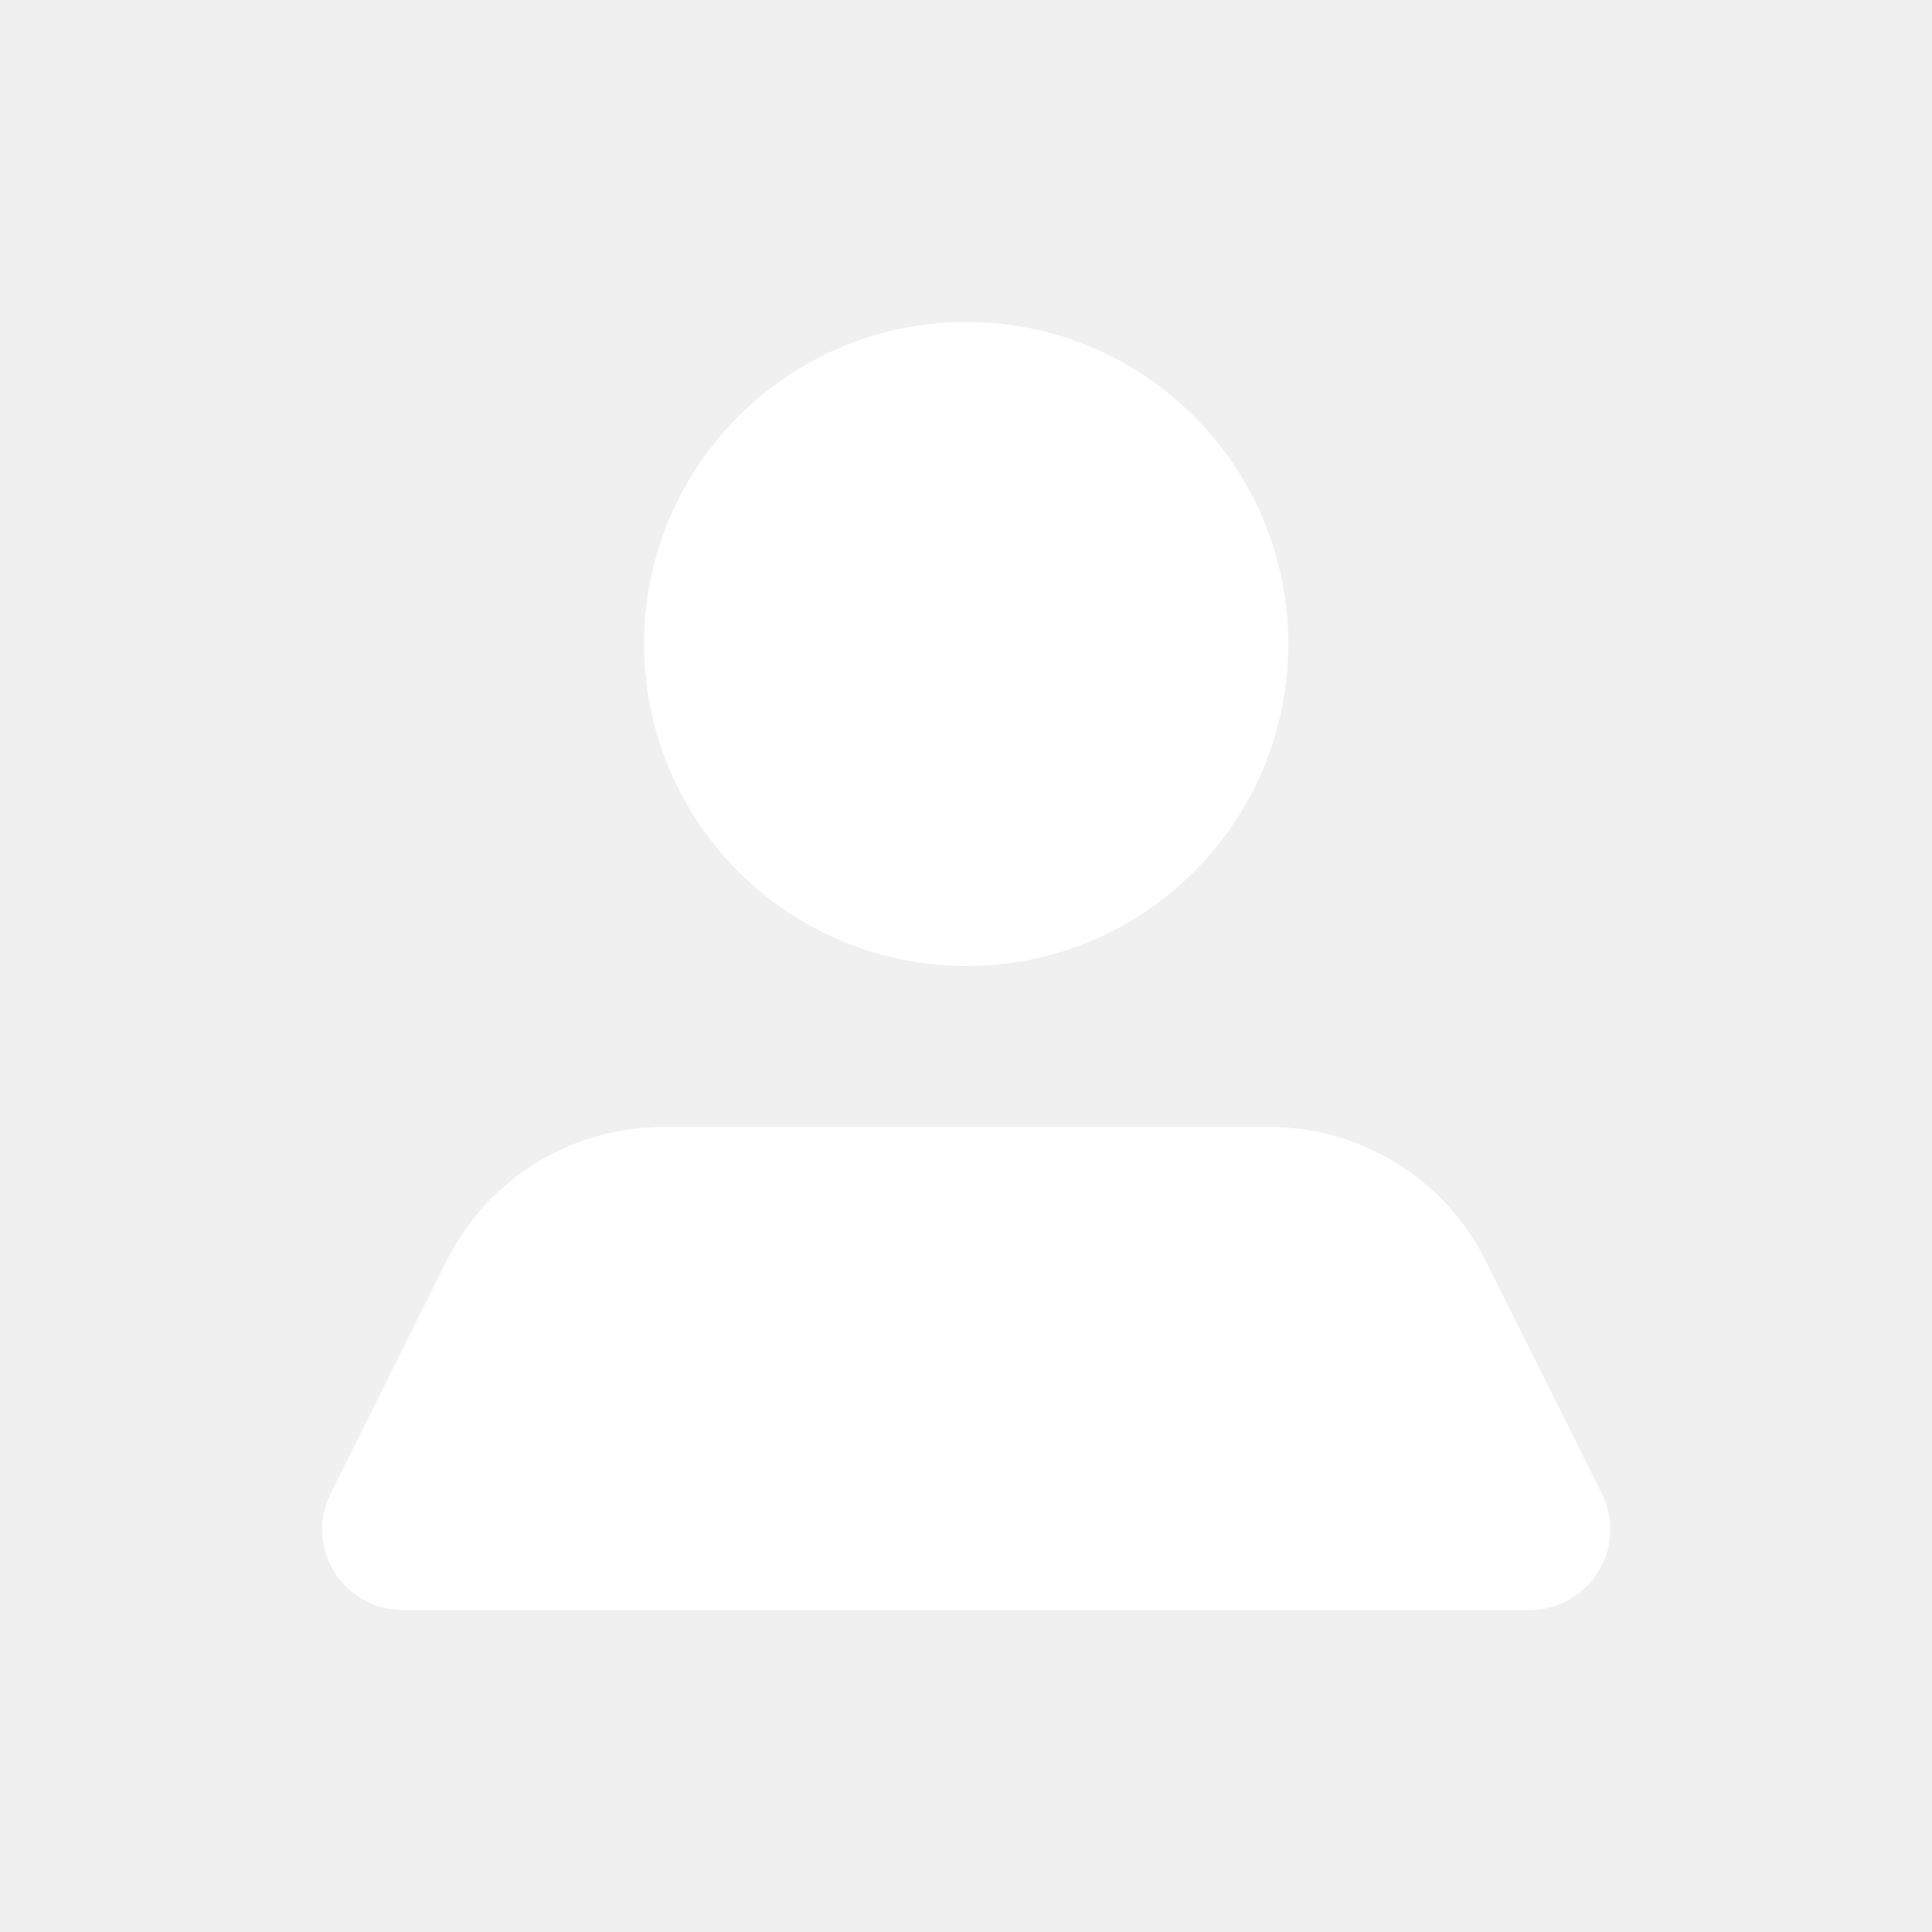
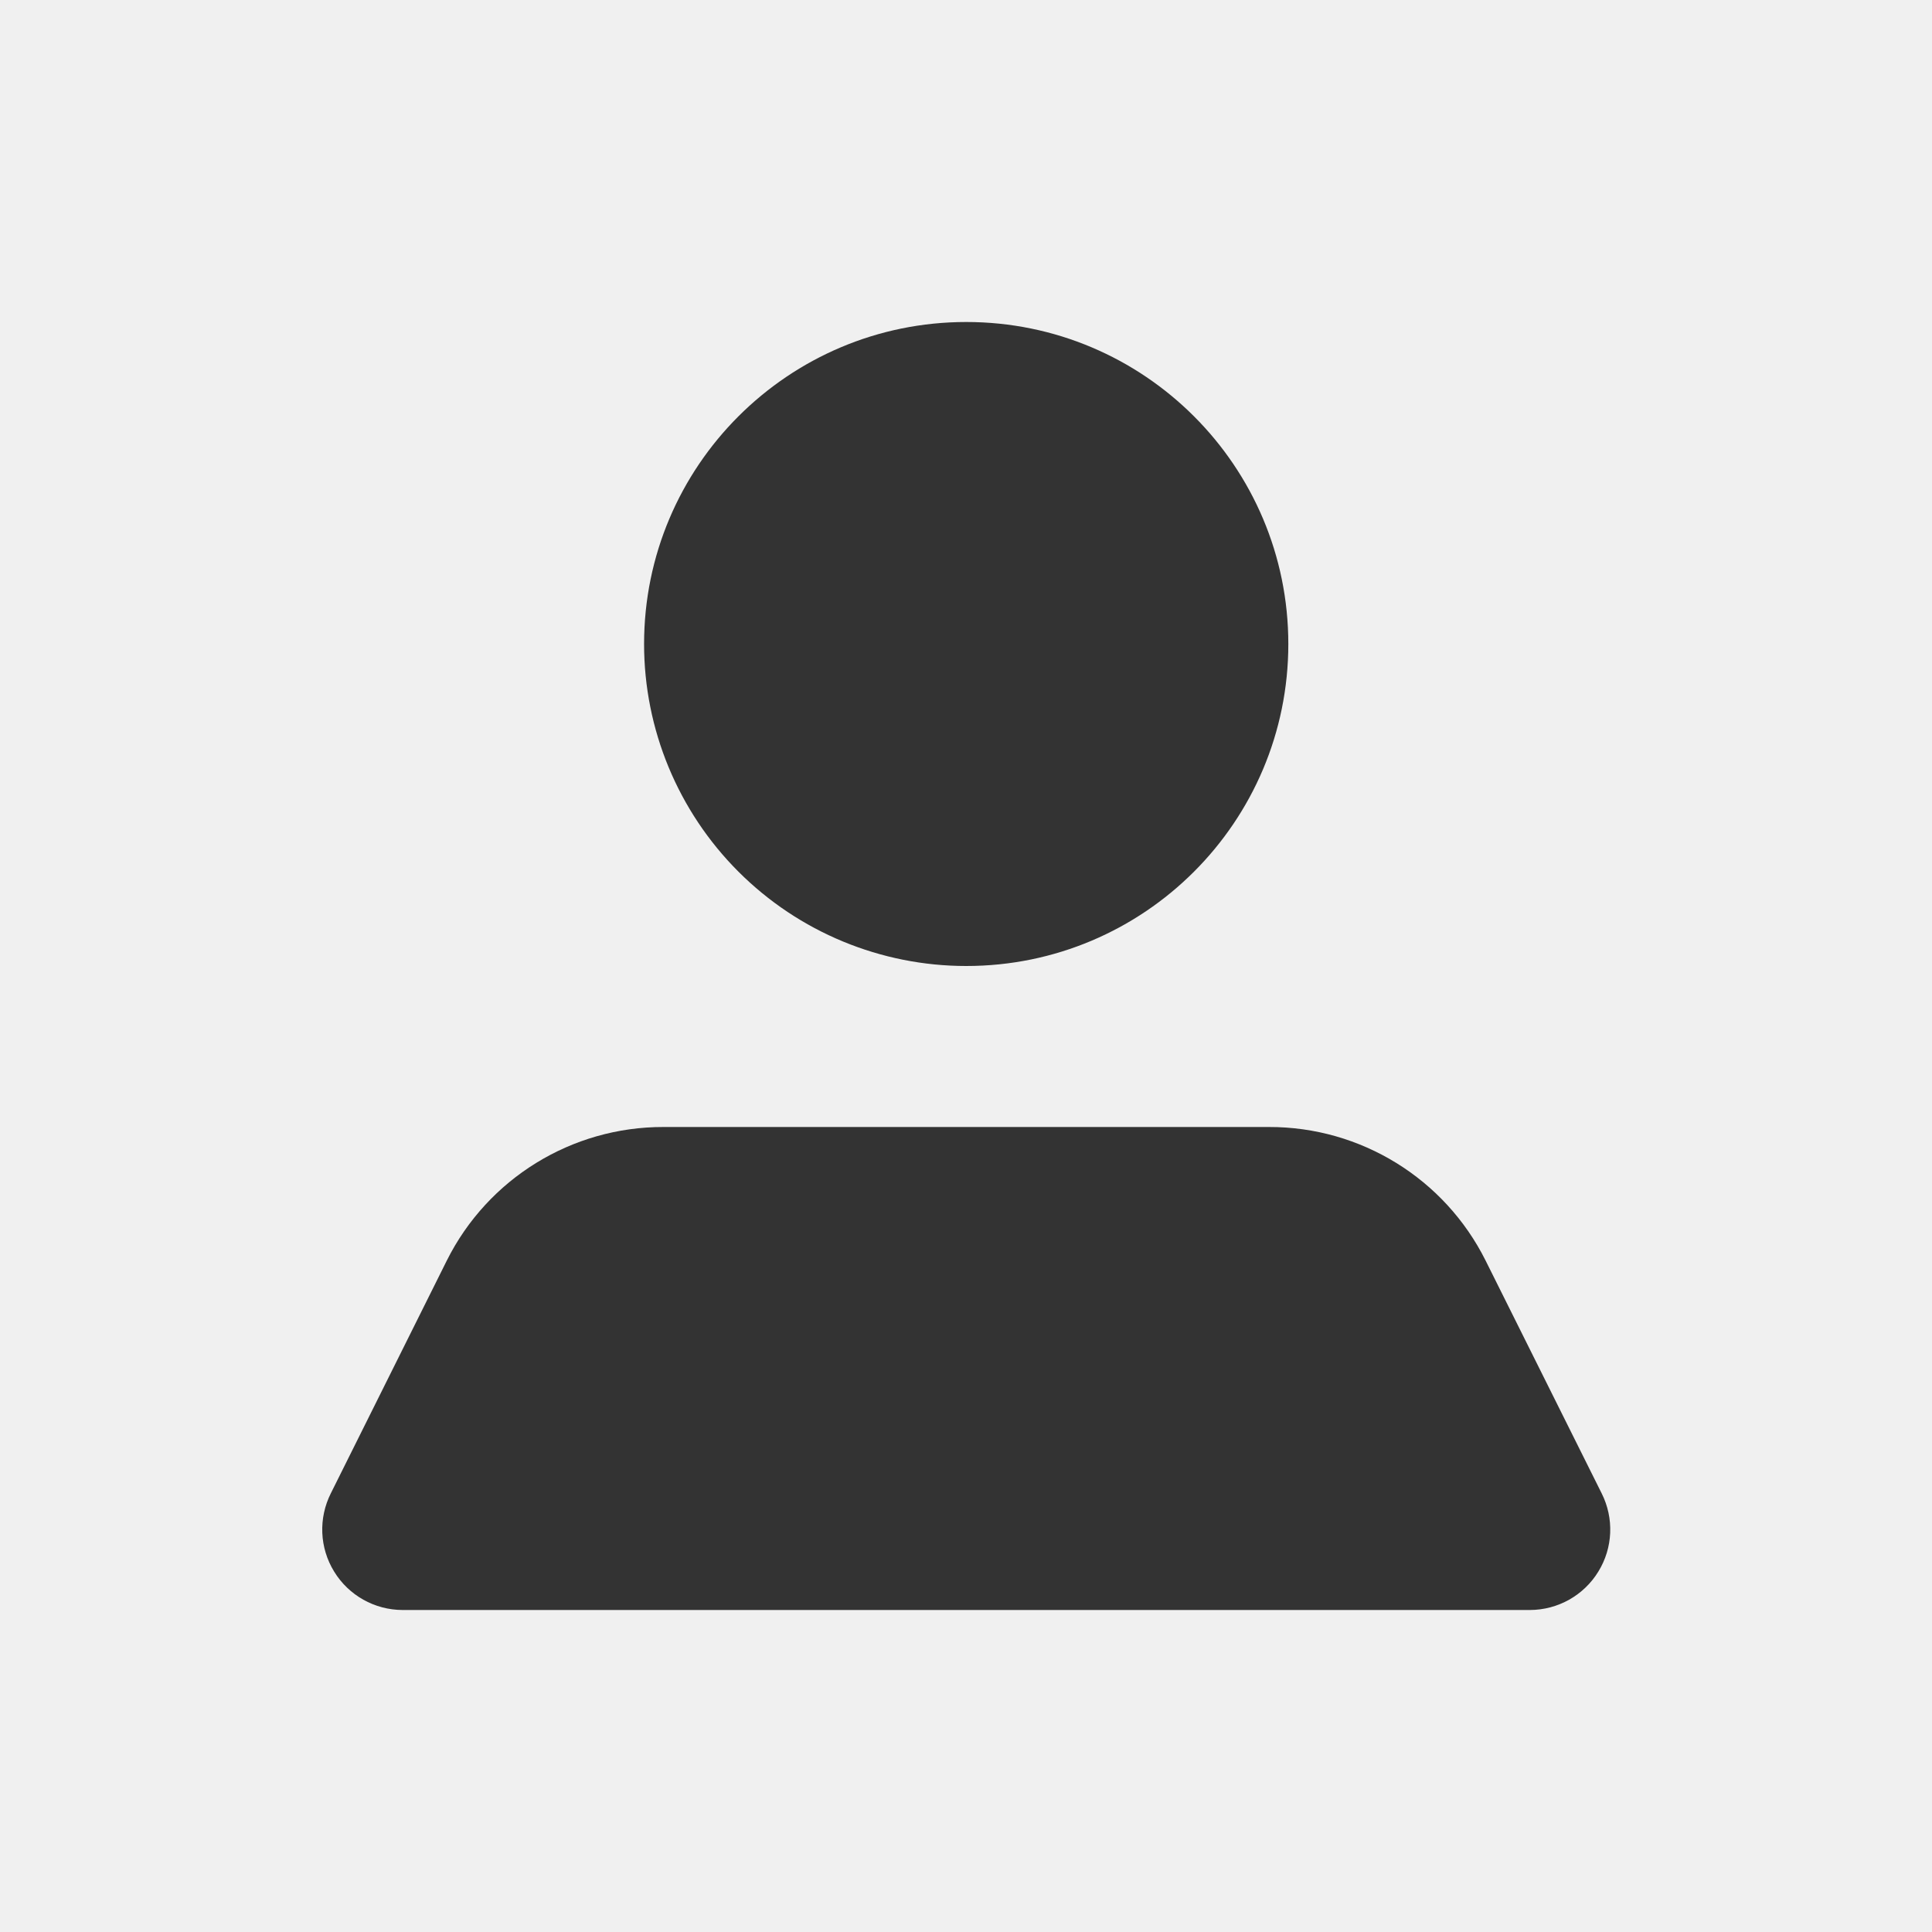
<svg xmlns="http://www.w3.org/2000/svg" width="24" height="24" viewBox="0 0 24 24" fill="none">
  <g clip-path="url(#clip0_559_550)">
-     <path d="M8.001 8C8.001 5.791 9.793 4 12.003 4C14.213 4 16.004 5.791 16.004 8C16.004 10.209 14.213 12 12.003 12C10.942 12 9.924 11.579 9.173 10.828C8.423 10.078 8.001 9.061 8.001 8ZM19.896 18.55L18.455 15.66C17.946 14.641 16.904 13.998 15.764 14H8.242C7.102 13.998 6.059 14.641 5.55 15.66L4.11 18.55C3.954 18.86 3.969 19.228 4.151 19.523C4.332 19.819 4.654 19.999 5 20H19.006C19.352 19.999 19.674 19.819 19.855 19.523C20.037 19.228 20.052 18.86 19.896 18.55Z" fill="white" />
+     <path d="M8.001 8C8.001 5.791 9.793 4 12.003 4C14.213 4 16.004 5.791 16.004 8C16.004 10.209 14.213 12 12.003 12C10.942 12 9.924 11.579 9.173 10.828C8.423 10.078 8.001 9.061 8.001 8ZM19.896 18.55L18.455 15.66C17.946 14.641 16.904 13.998 15.764 14H8.242C7.102 13.998 6.059 14.641 5.55 15.66L4.11 18.55C3.954 18.86 3.969 19.228 4.151 19.523C4.332 19.819 4.654 19.999 5 20H19.006C19.352 19.999 19.674 19.819 19.855 19.523C20.037 19.228 20.052 18.86 19.896 18.55Z" fill="#333333" />
  </g>
  <defs>
    <clipPath id="clip0_559_550">
      <rect width="24" height="24" fill="white" />
    </clipPath>
  </defs>
</svg>
